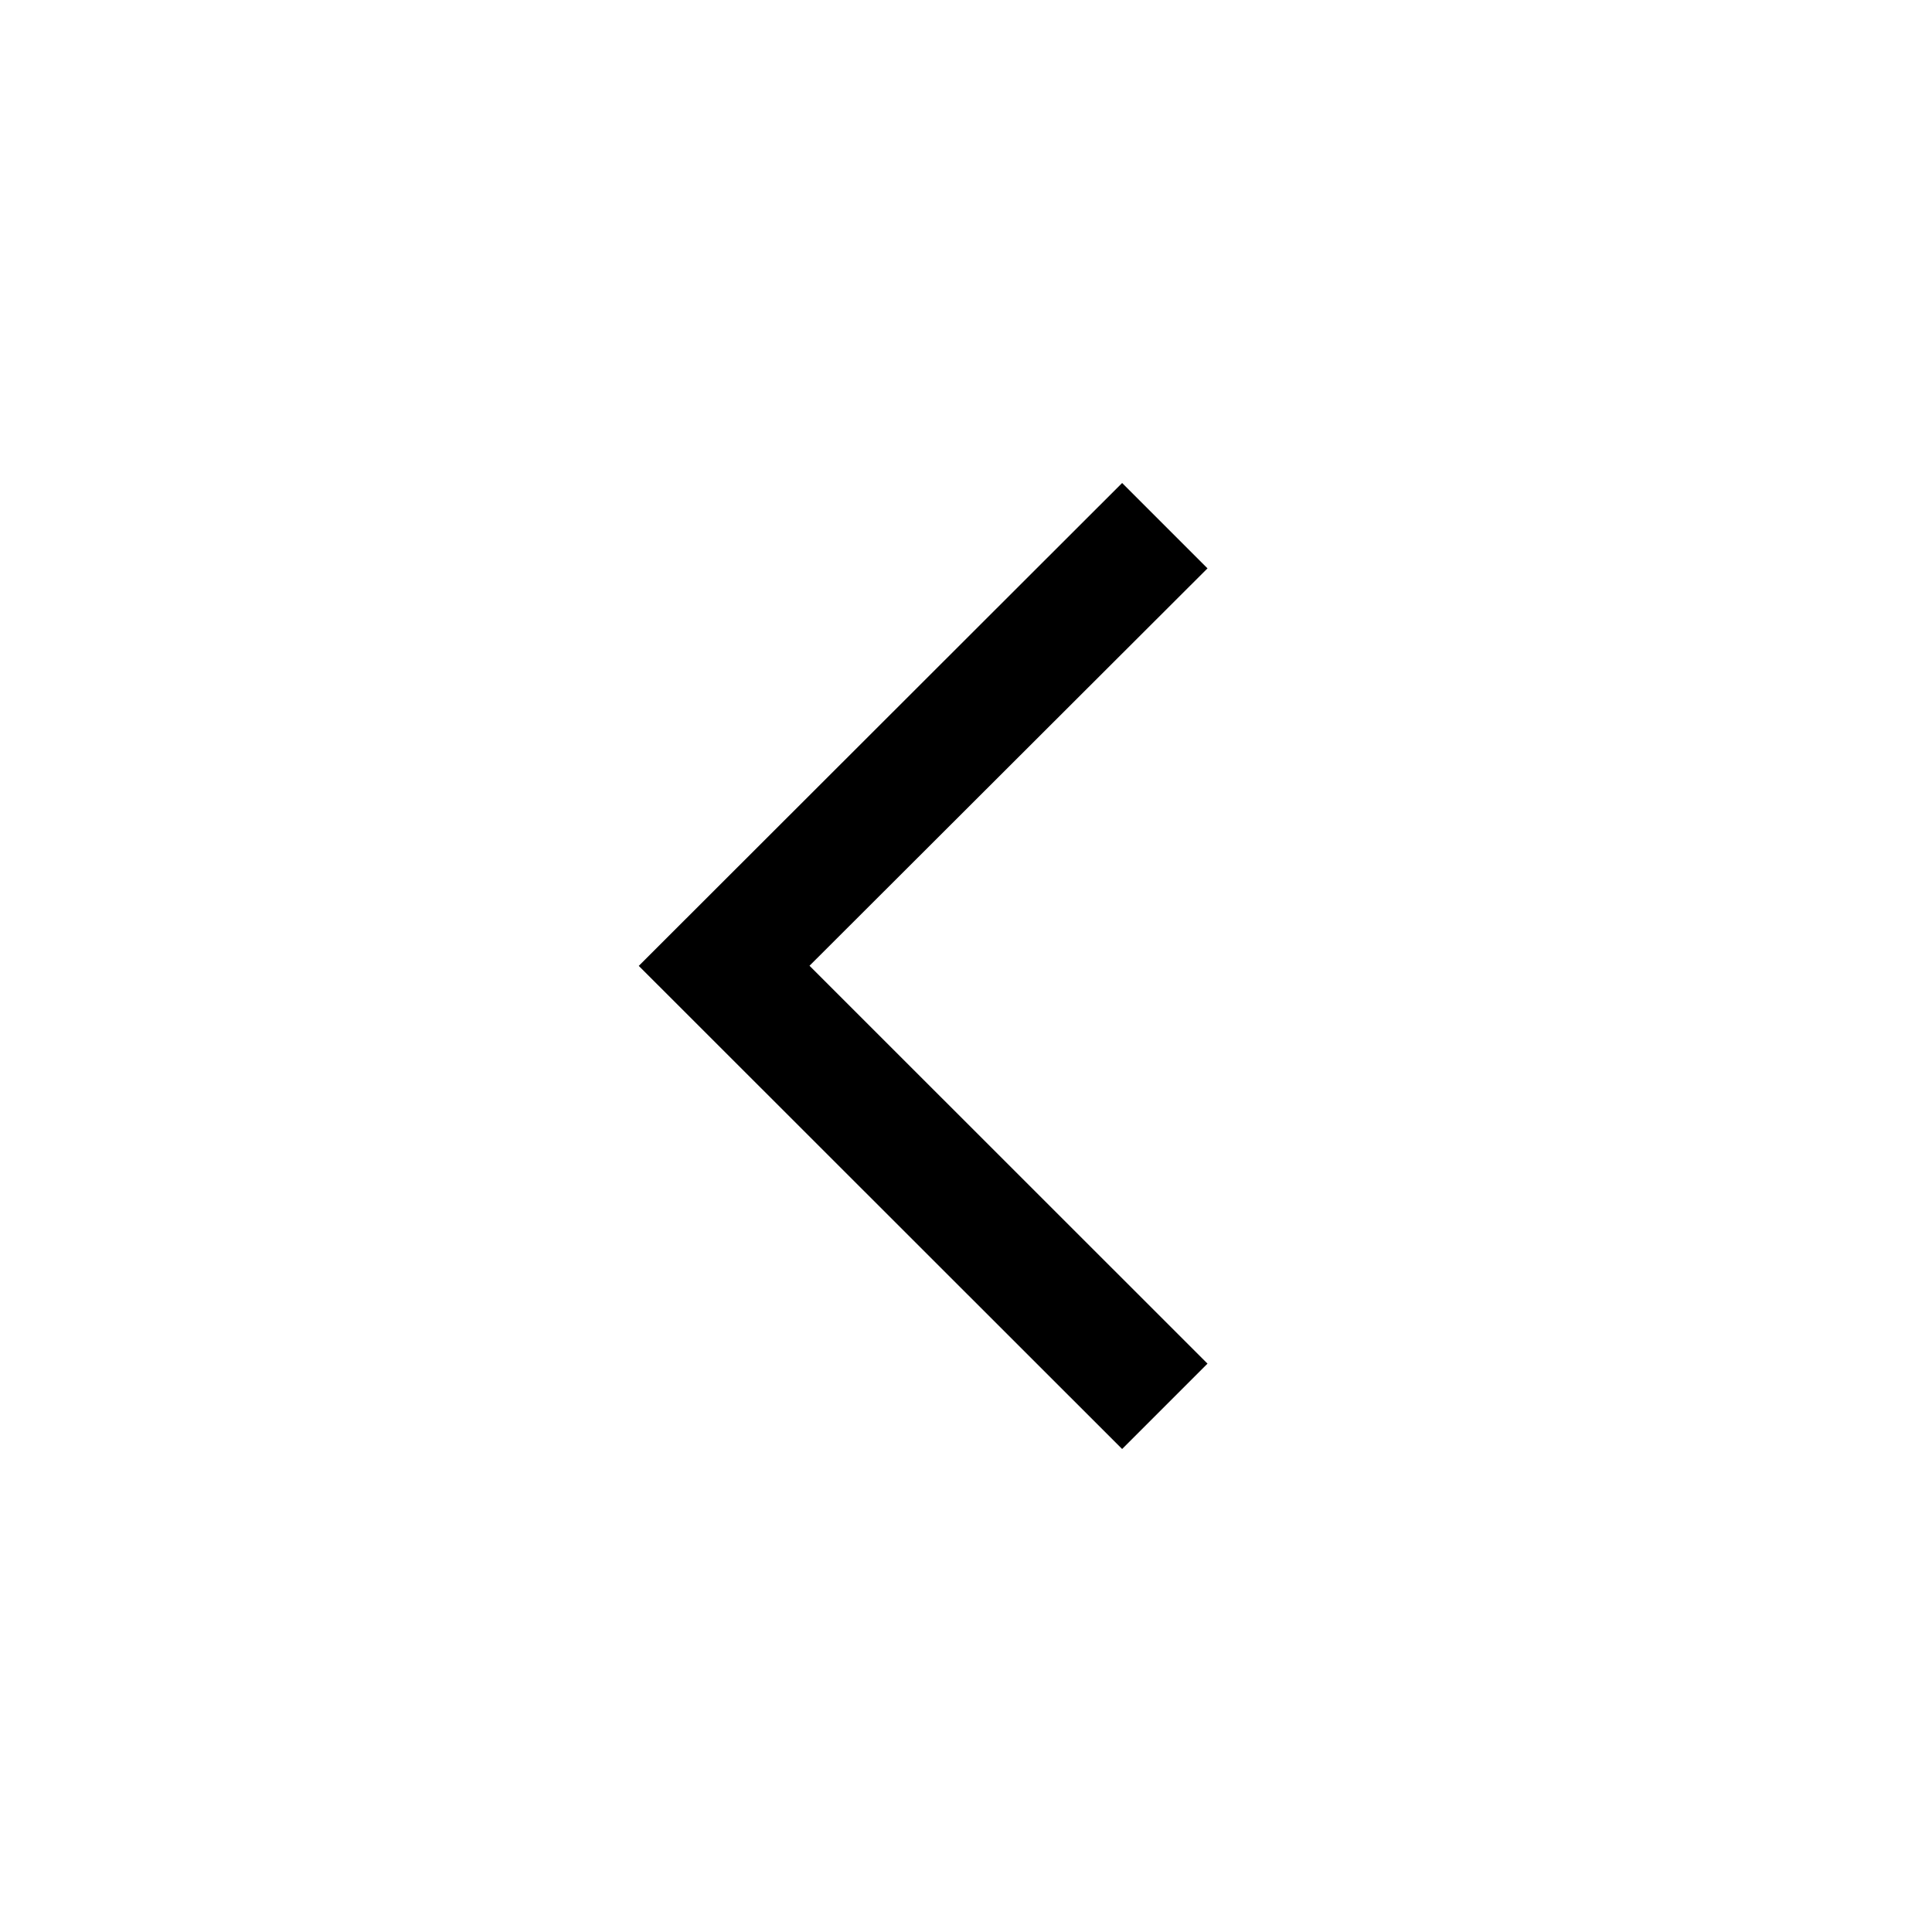
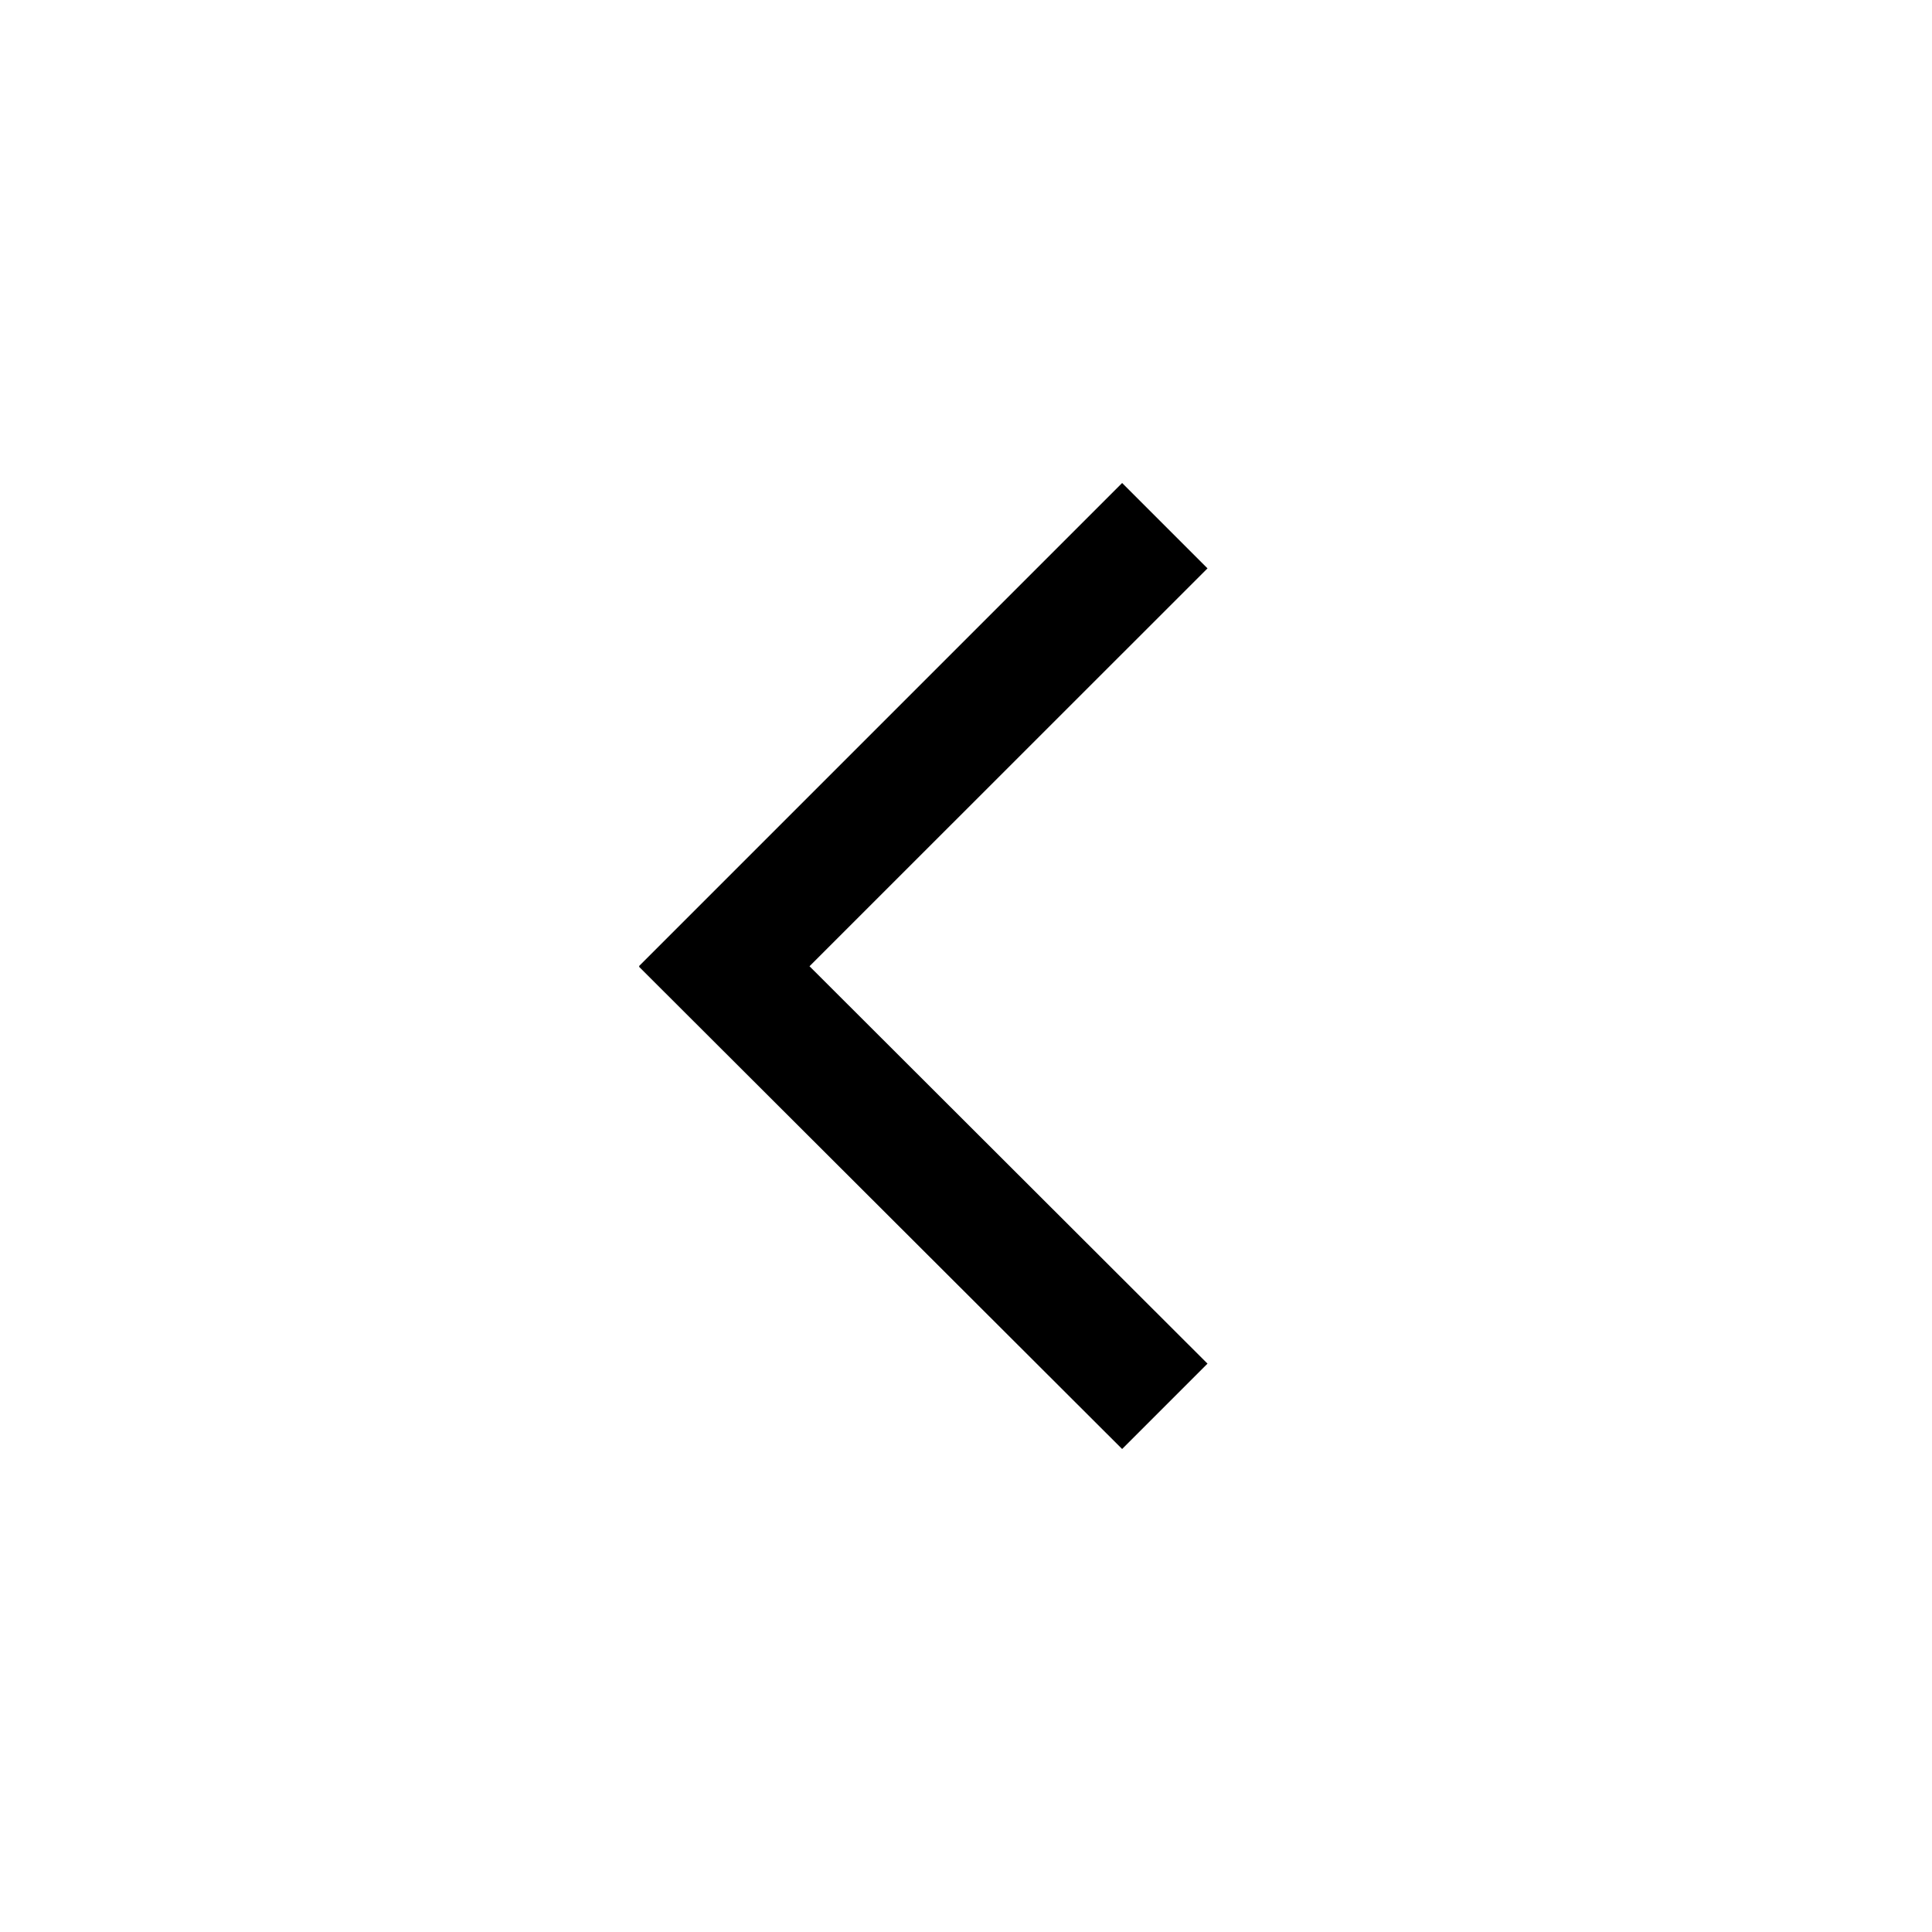
<svg xmlns="http://www.w3.org/2000/svg" width="16" height="16" viewBox="0 0 16 16">
-   <path fill-rule="evenodd" d="M5.29,7.999 L9.293,4 L10,4.707 L6.704,7.998 L10,11.293 L9.293,12 L5.29,7.999 Z" />
+   <path fill-rule="evenodd" d="M9.293,4 L10,4.707 L6.704,8.002 L10,11.293 L9.293,12 L5.292,8.006 L5.295,8.003 L5.293,8 L9.293,4 Z" />
</svg>
